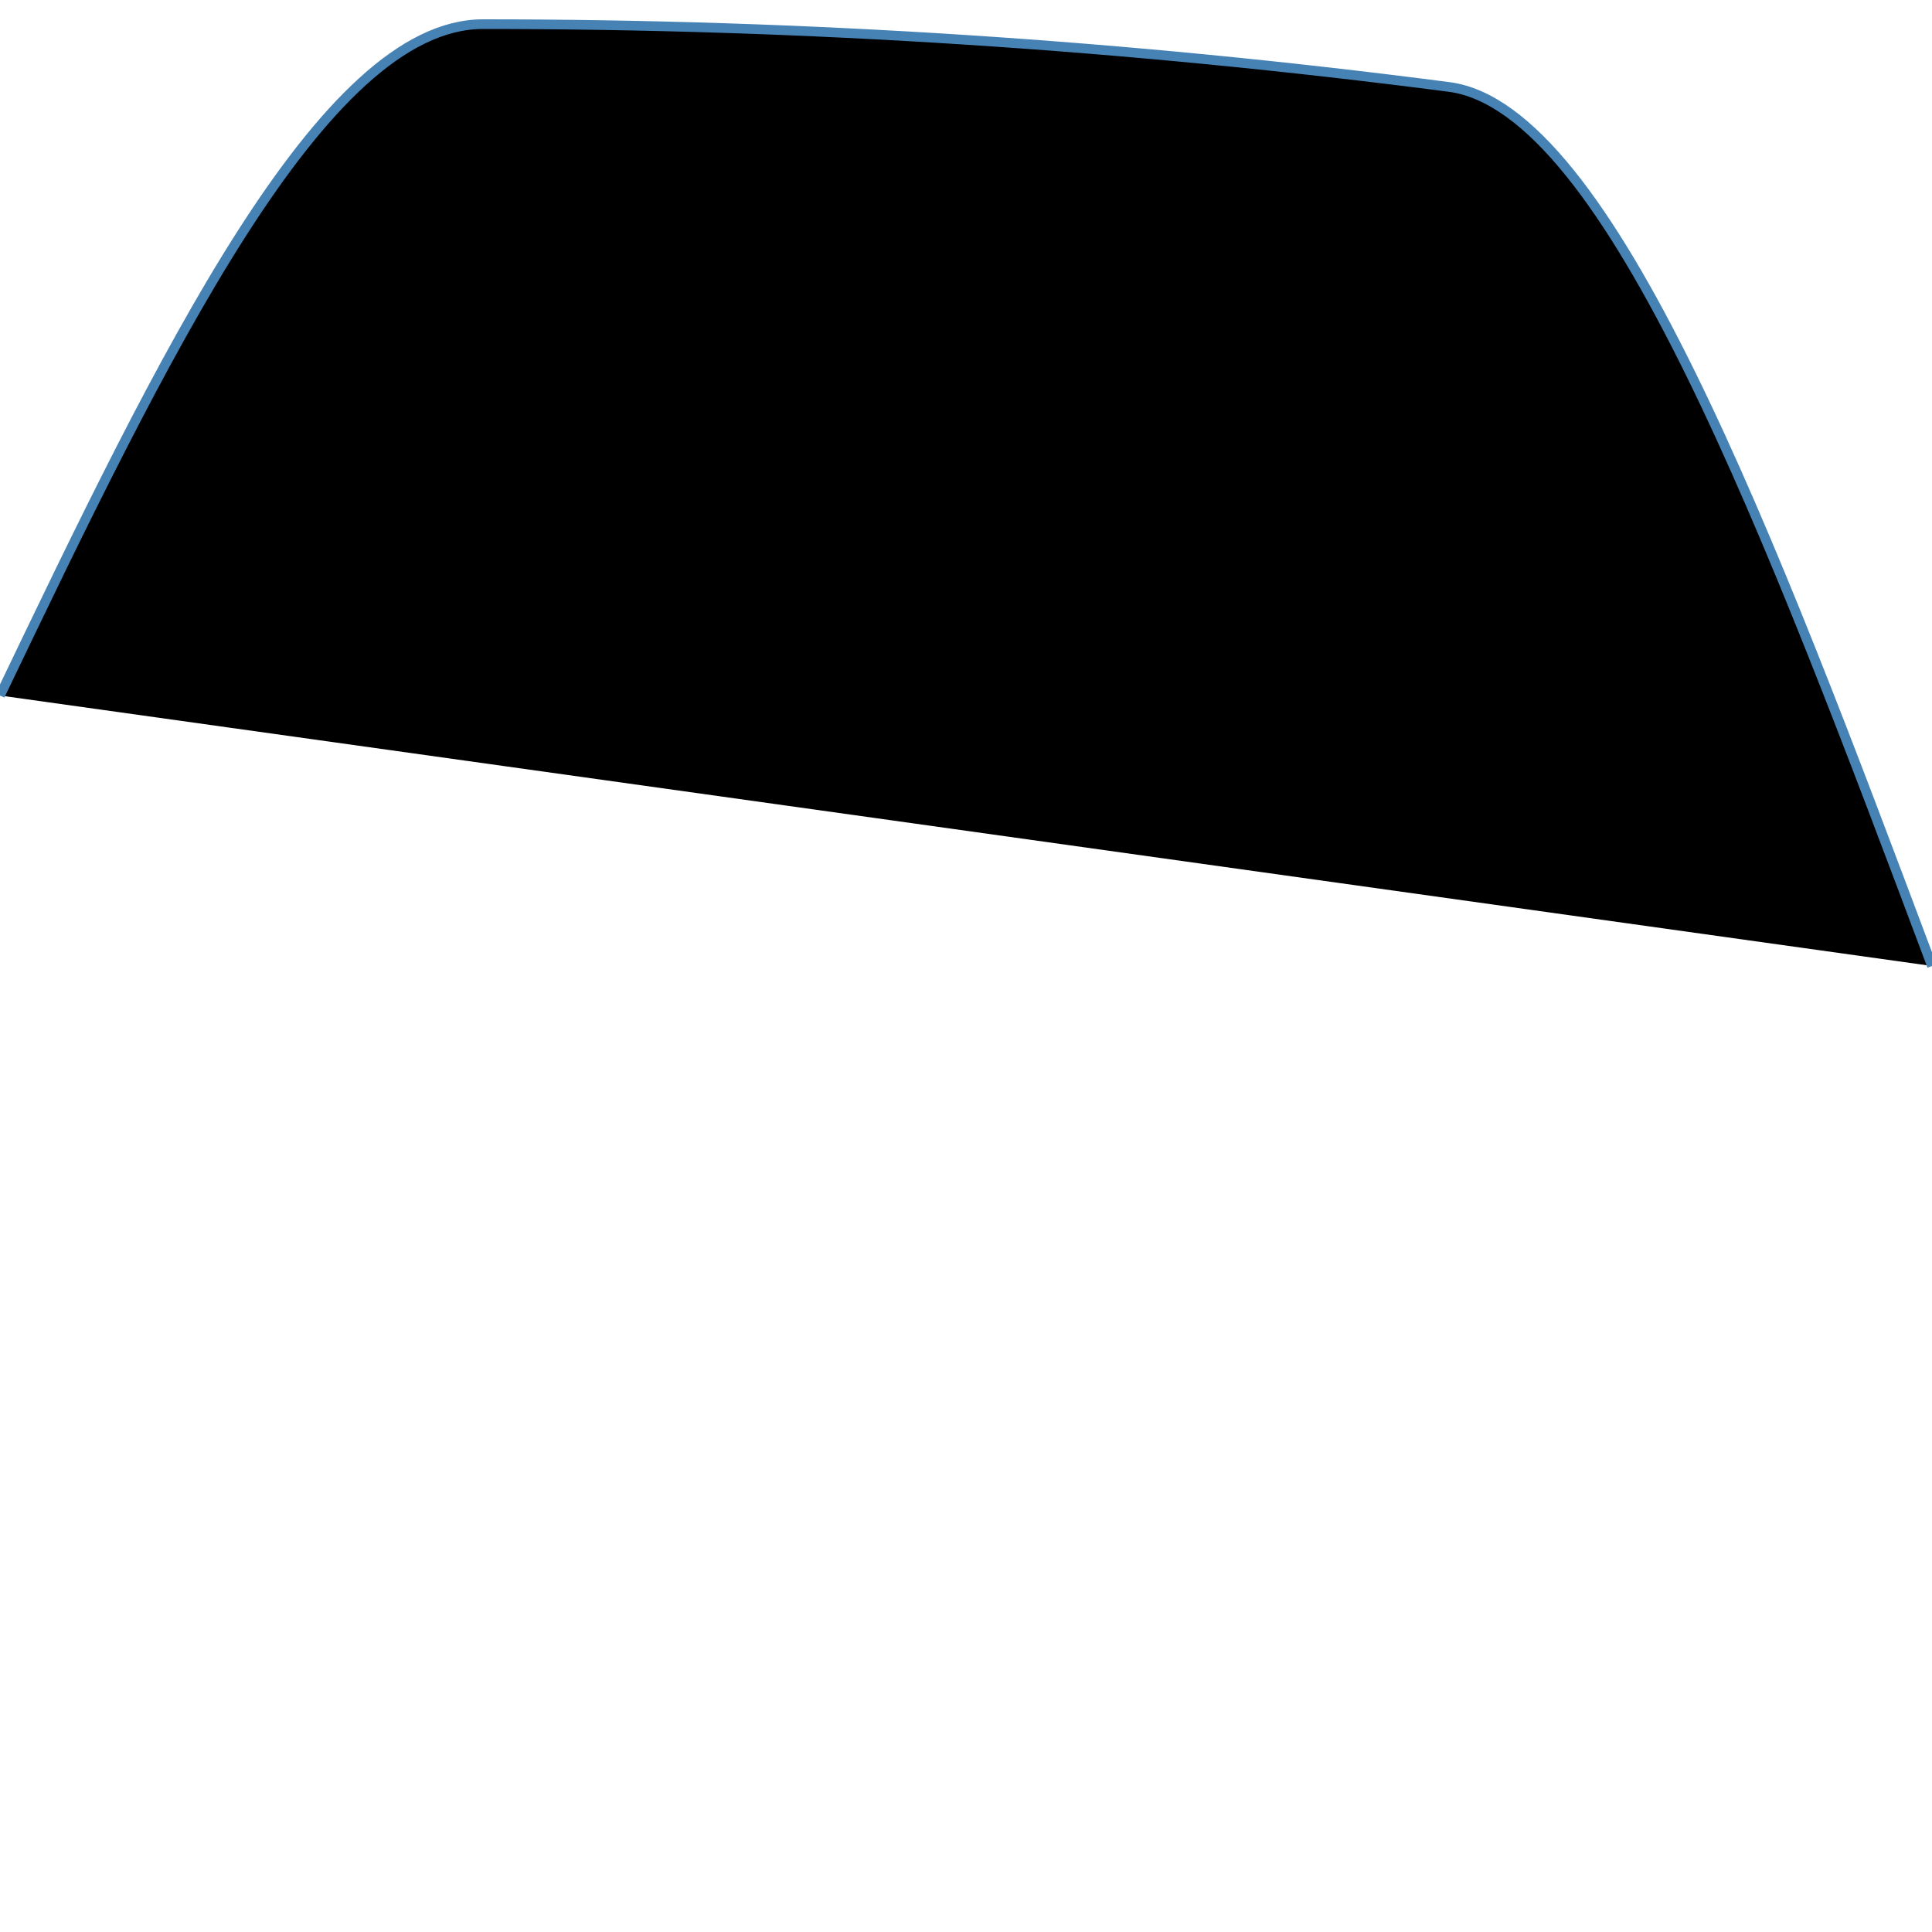
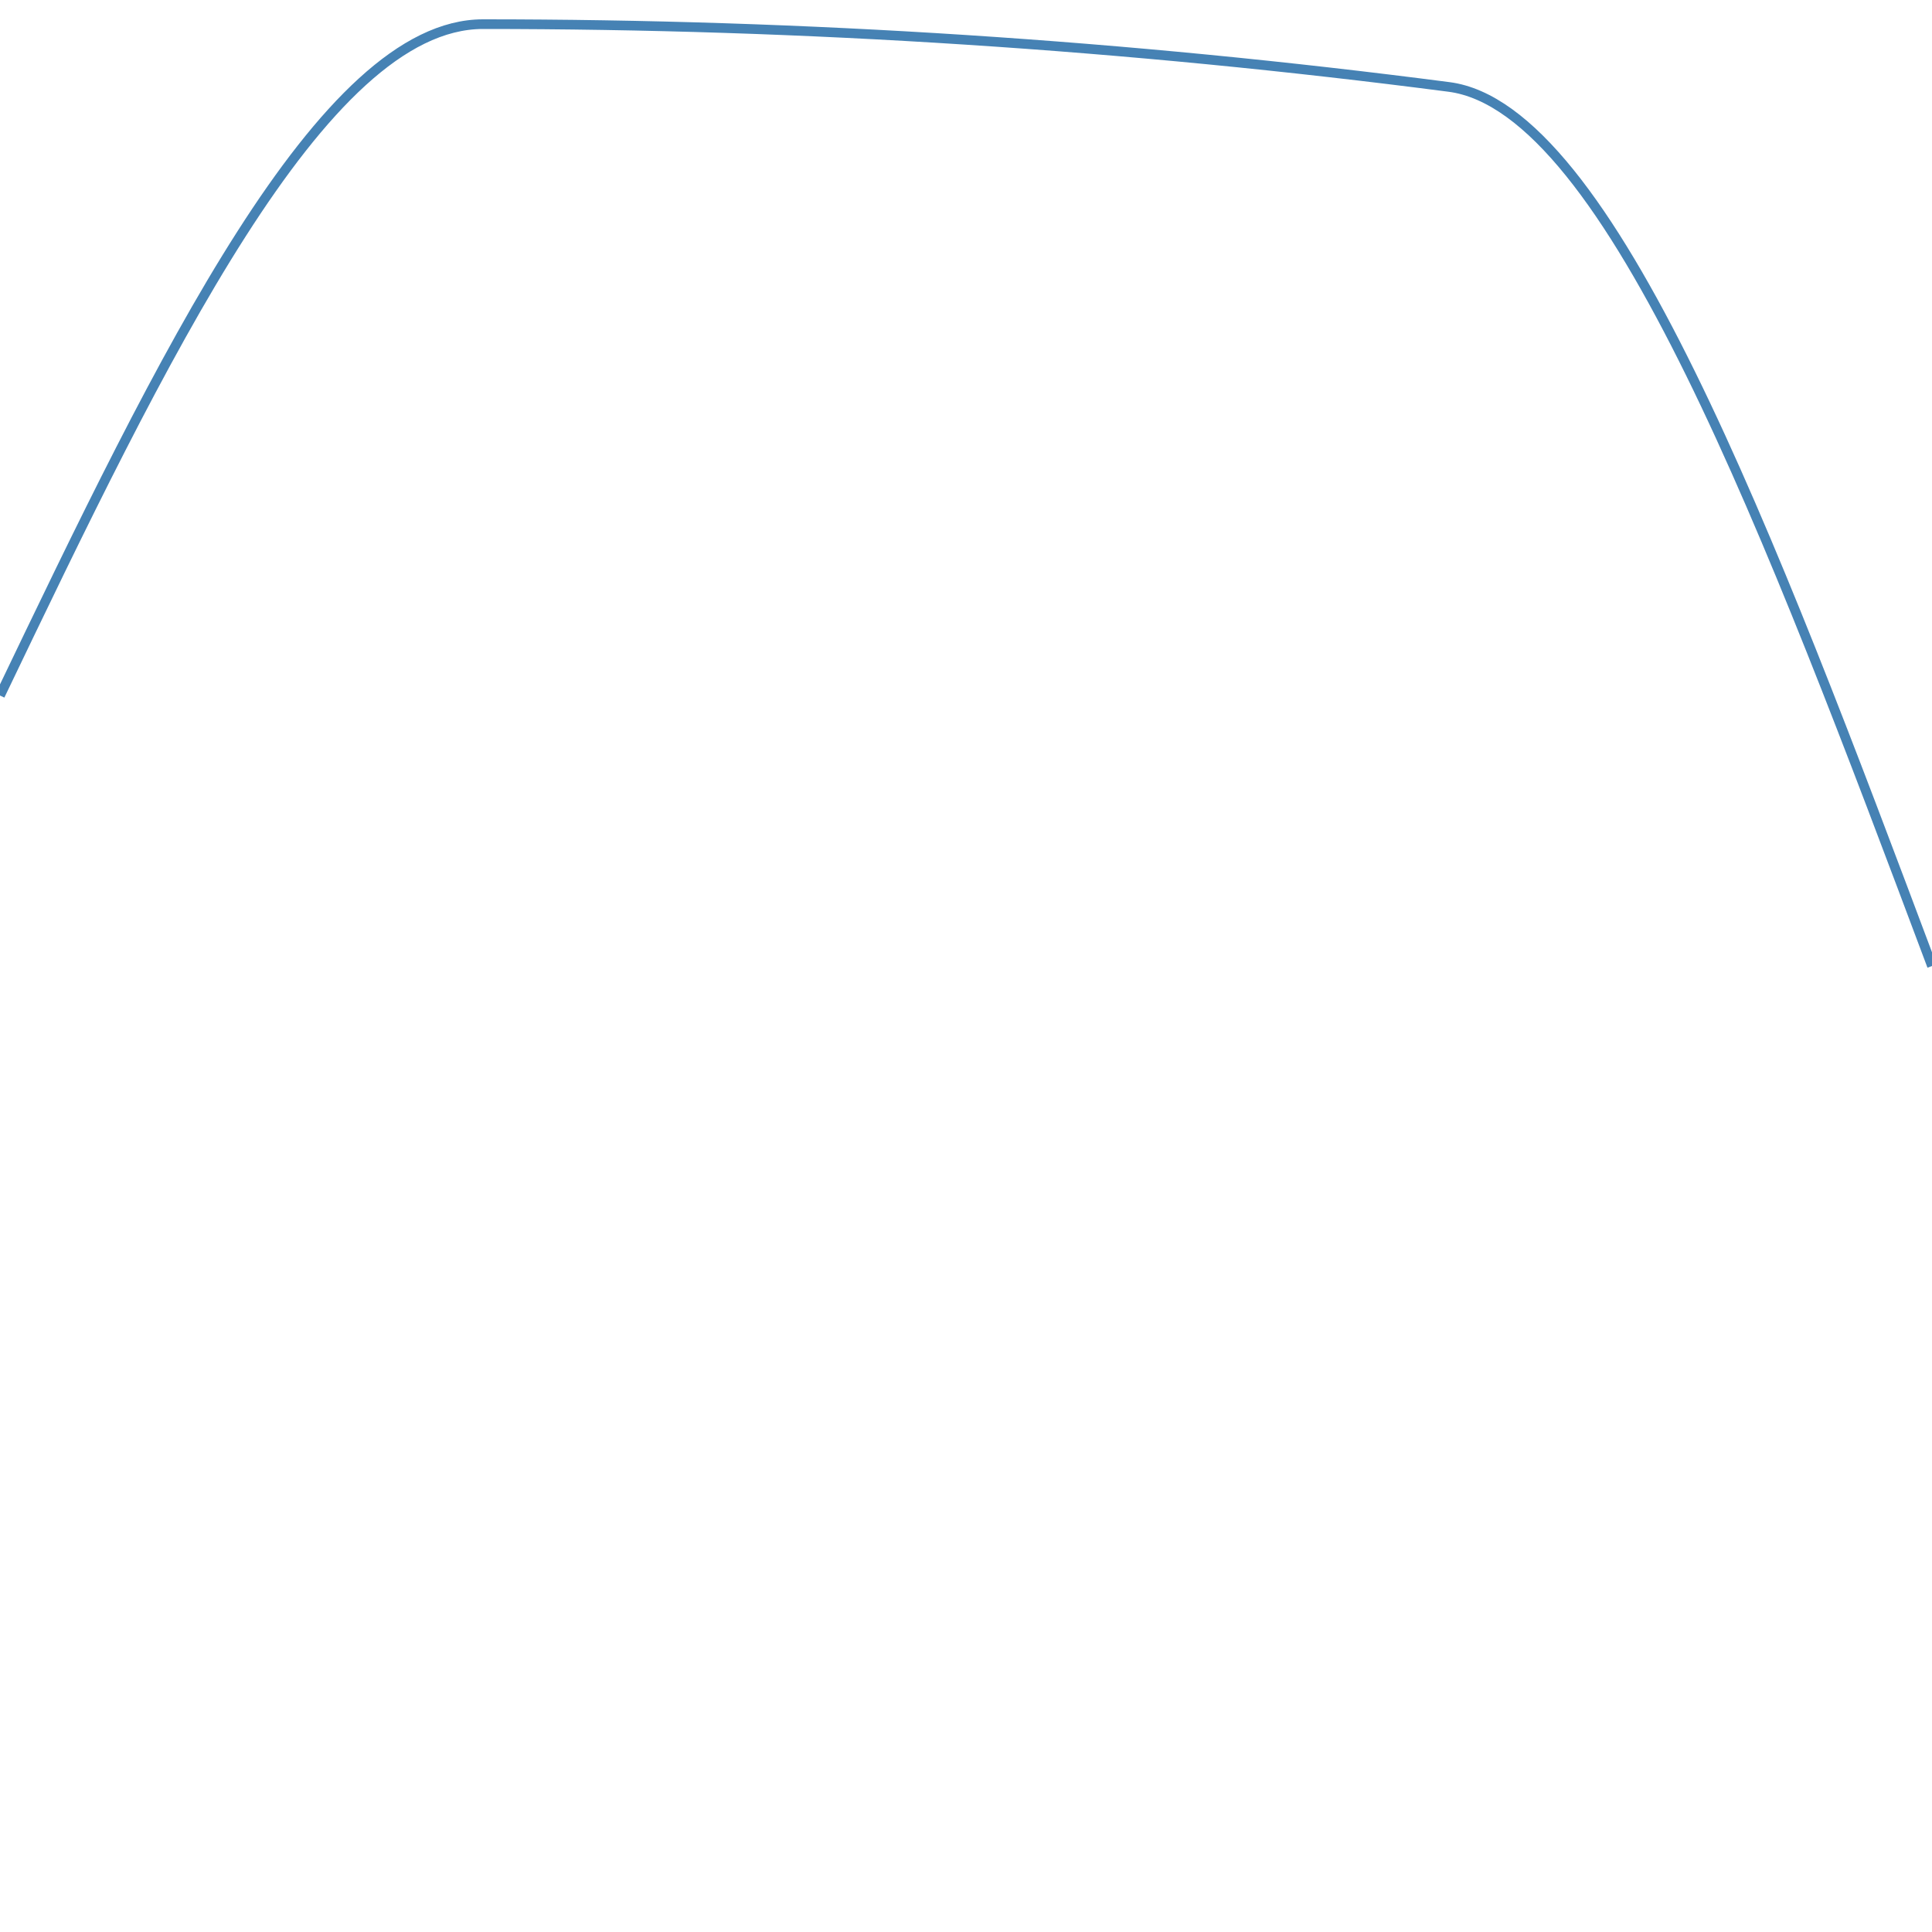
<svg xmlns="http://www.w3.org/2000/svg" class="marks" width="400" height="400" viewBox="0 0 400 400" version="1.1">
-   <style>vega-svg-root * { fill: none; } vega-svg-root tspan { fill: inherit; } vega-svg-root path { stroke-miterlimit: 10; }</style>
+   <defs>
+     <style>.vega-svg-root * { fill: none; } .vega-svg-root tspan { fill: inherit; } .vega-svg-root path { stroke-miterlimit: 10; }</style>
+   </defs>
  <rect width="400" height="400" style="fill: white;" />
  <g class="vega-svg-root" transform="translate(0,0)">
    <g class="mark-line" role="graphics-symbol" aria-roledescription="line mark container">
      <path d="M0,144C33.333,74.5,66.667,5,100,5C166.667,5,233.333,9.333,300,18C333.333,22.333,366.667,111.167,400,200" style="stroke: steelblue; stroke-width: 2;" />
    </g>
  </g>
</svg>
